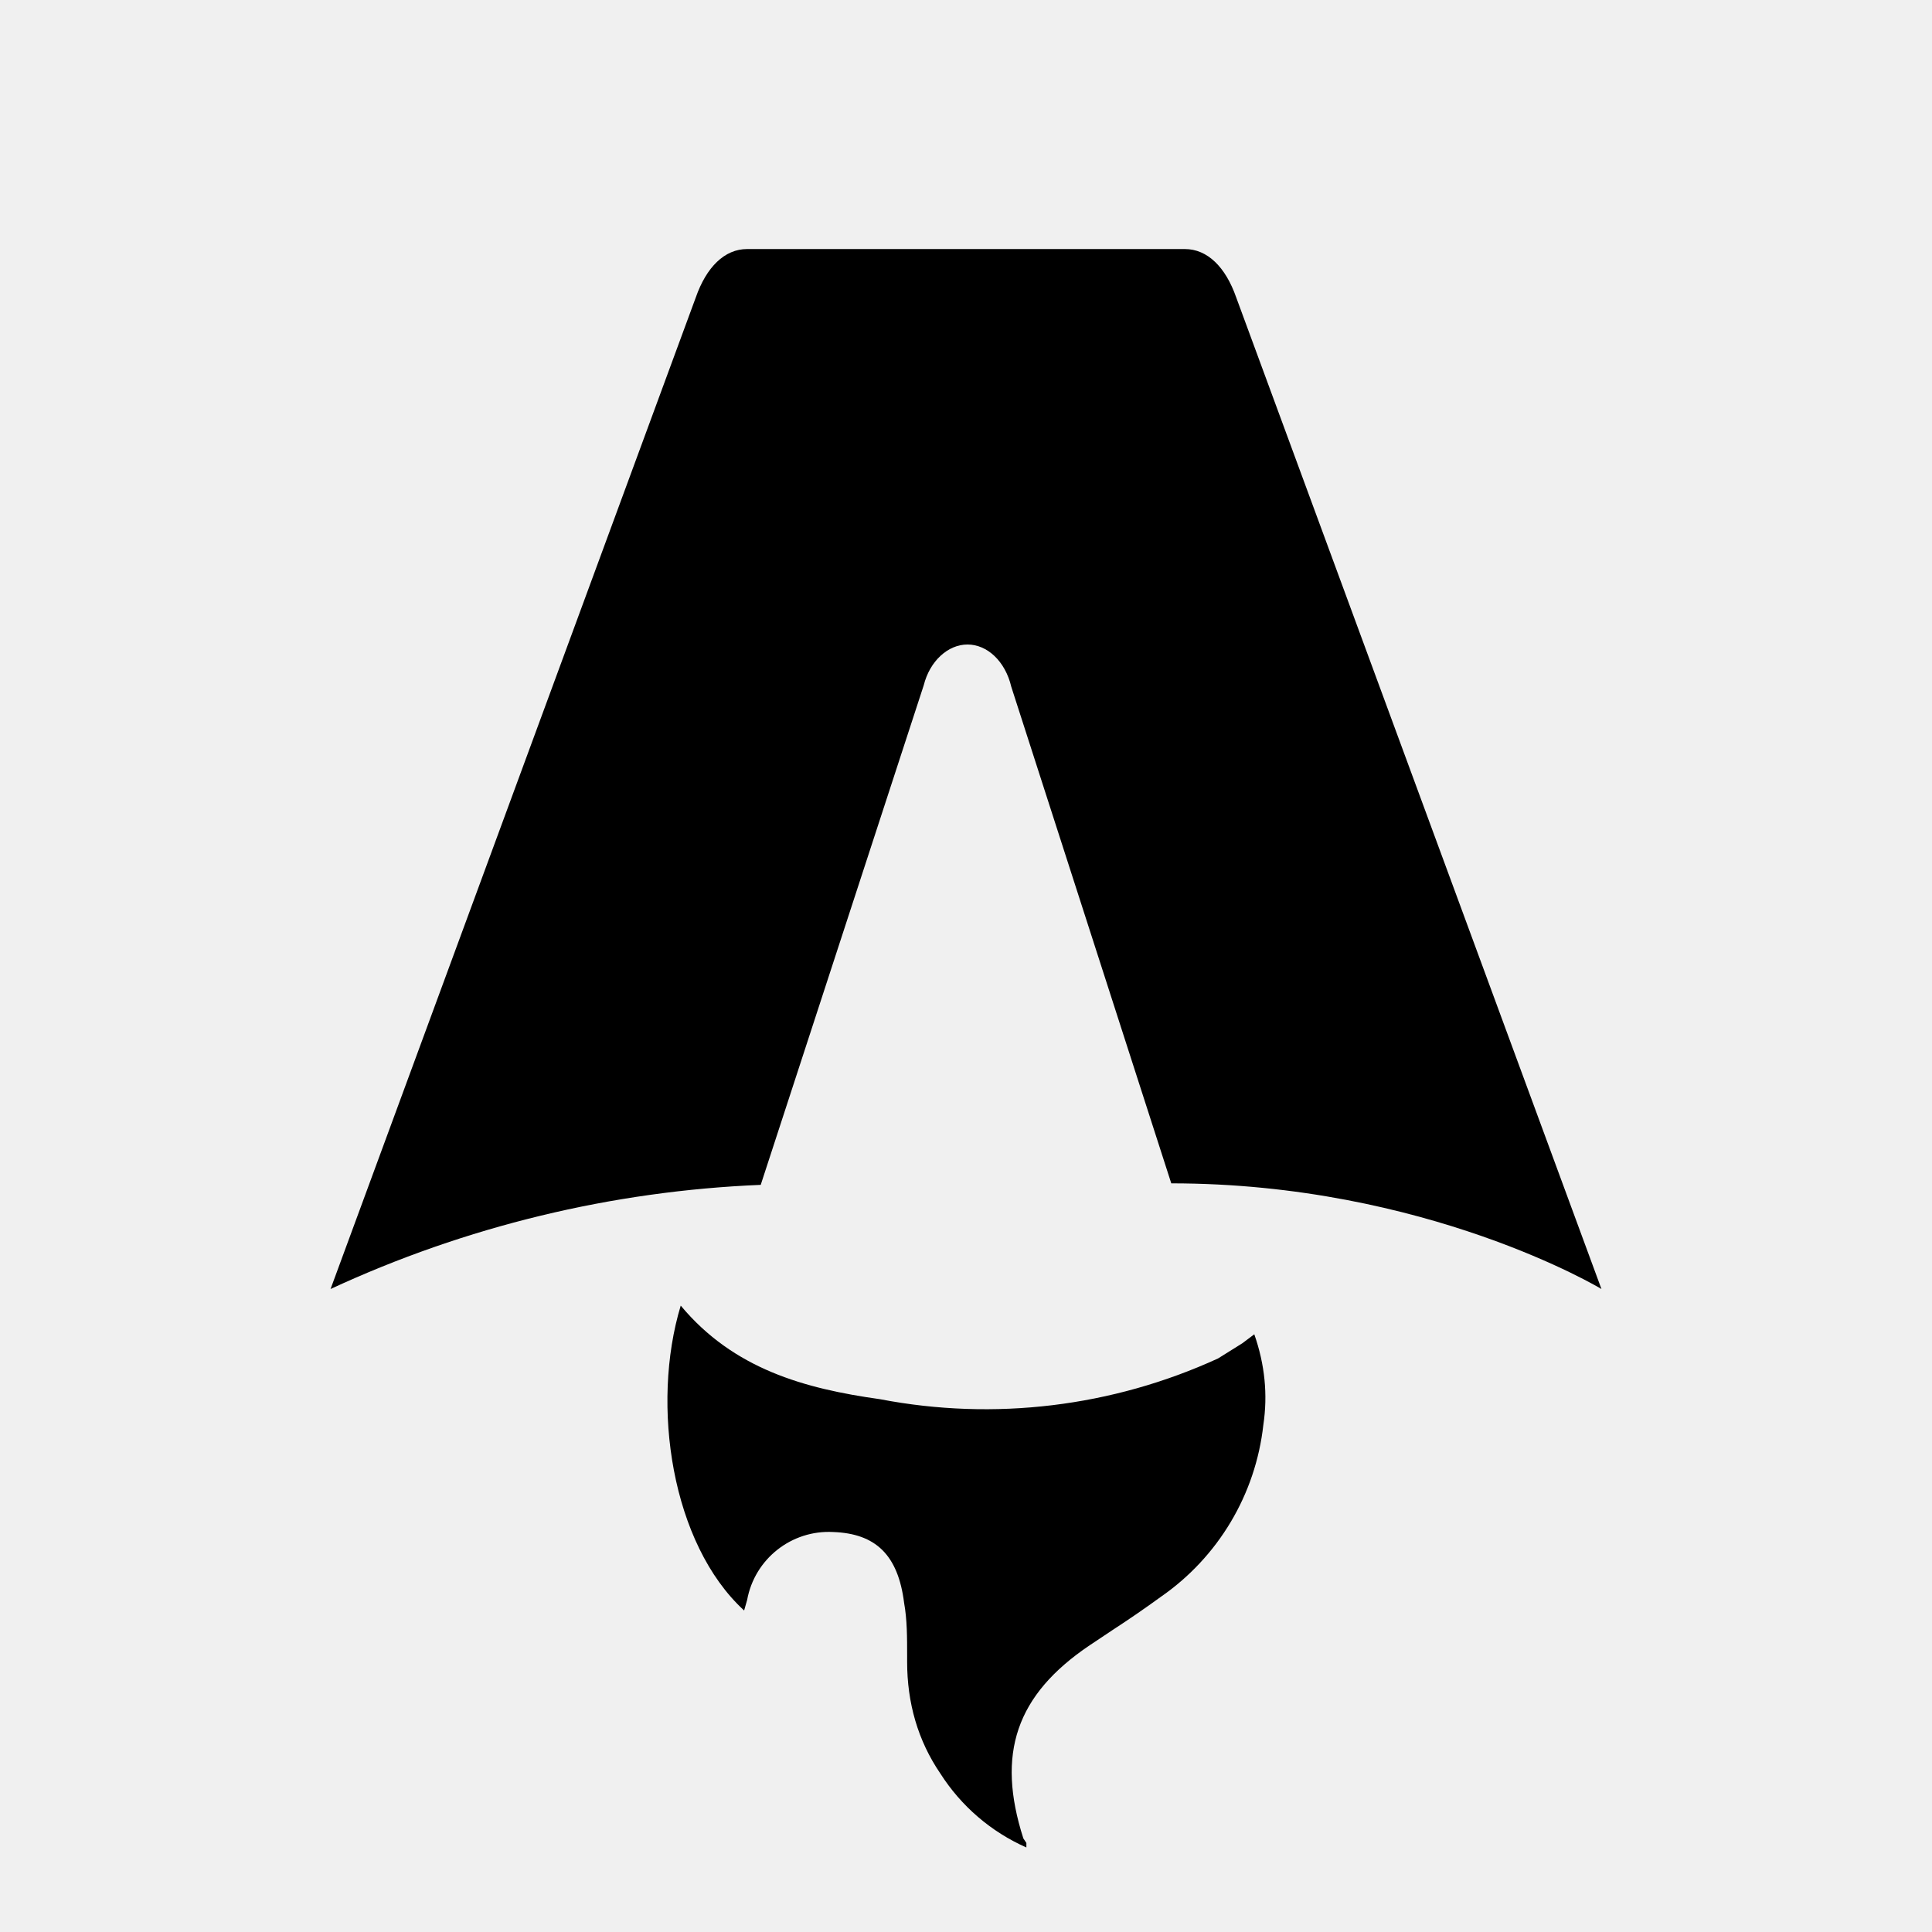
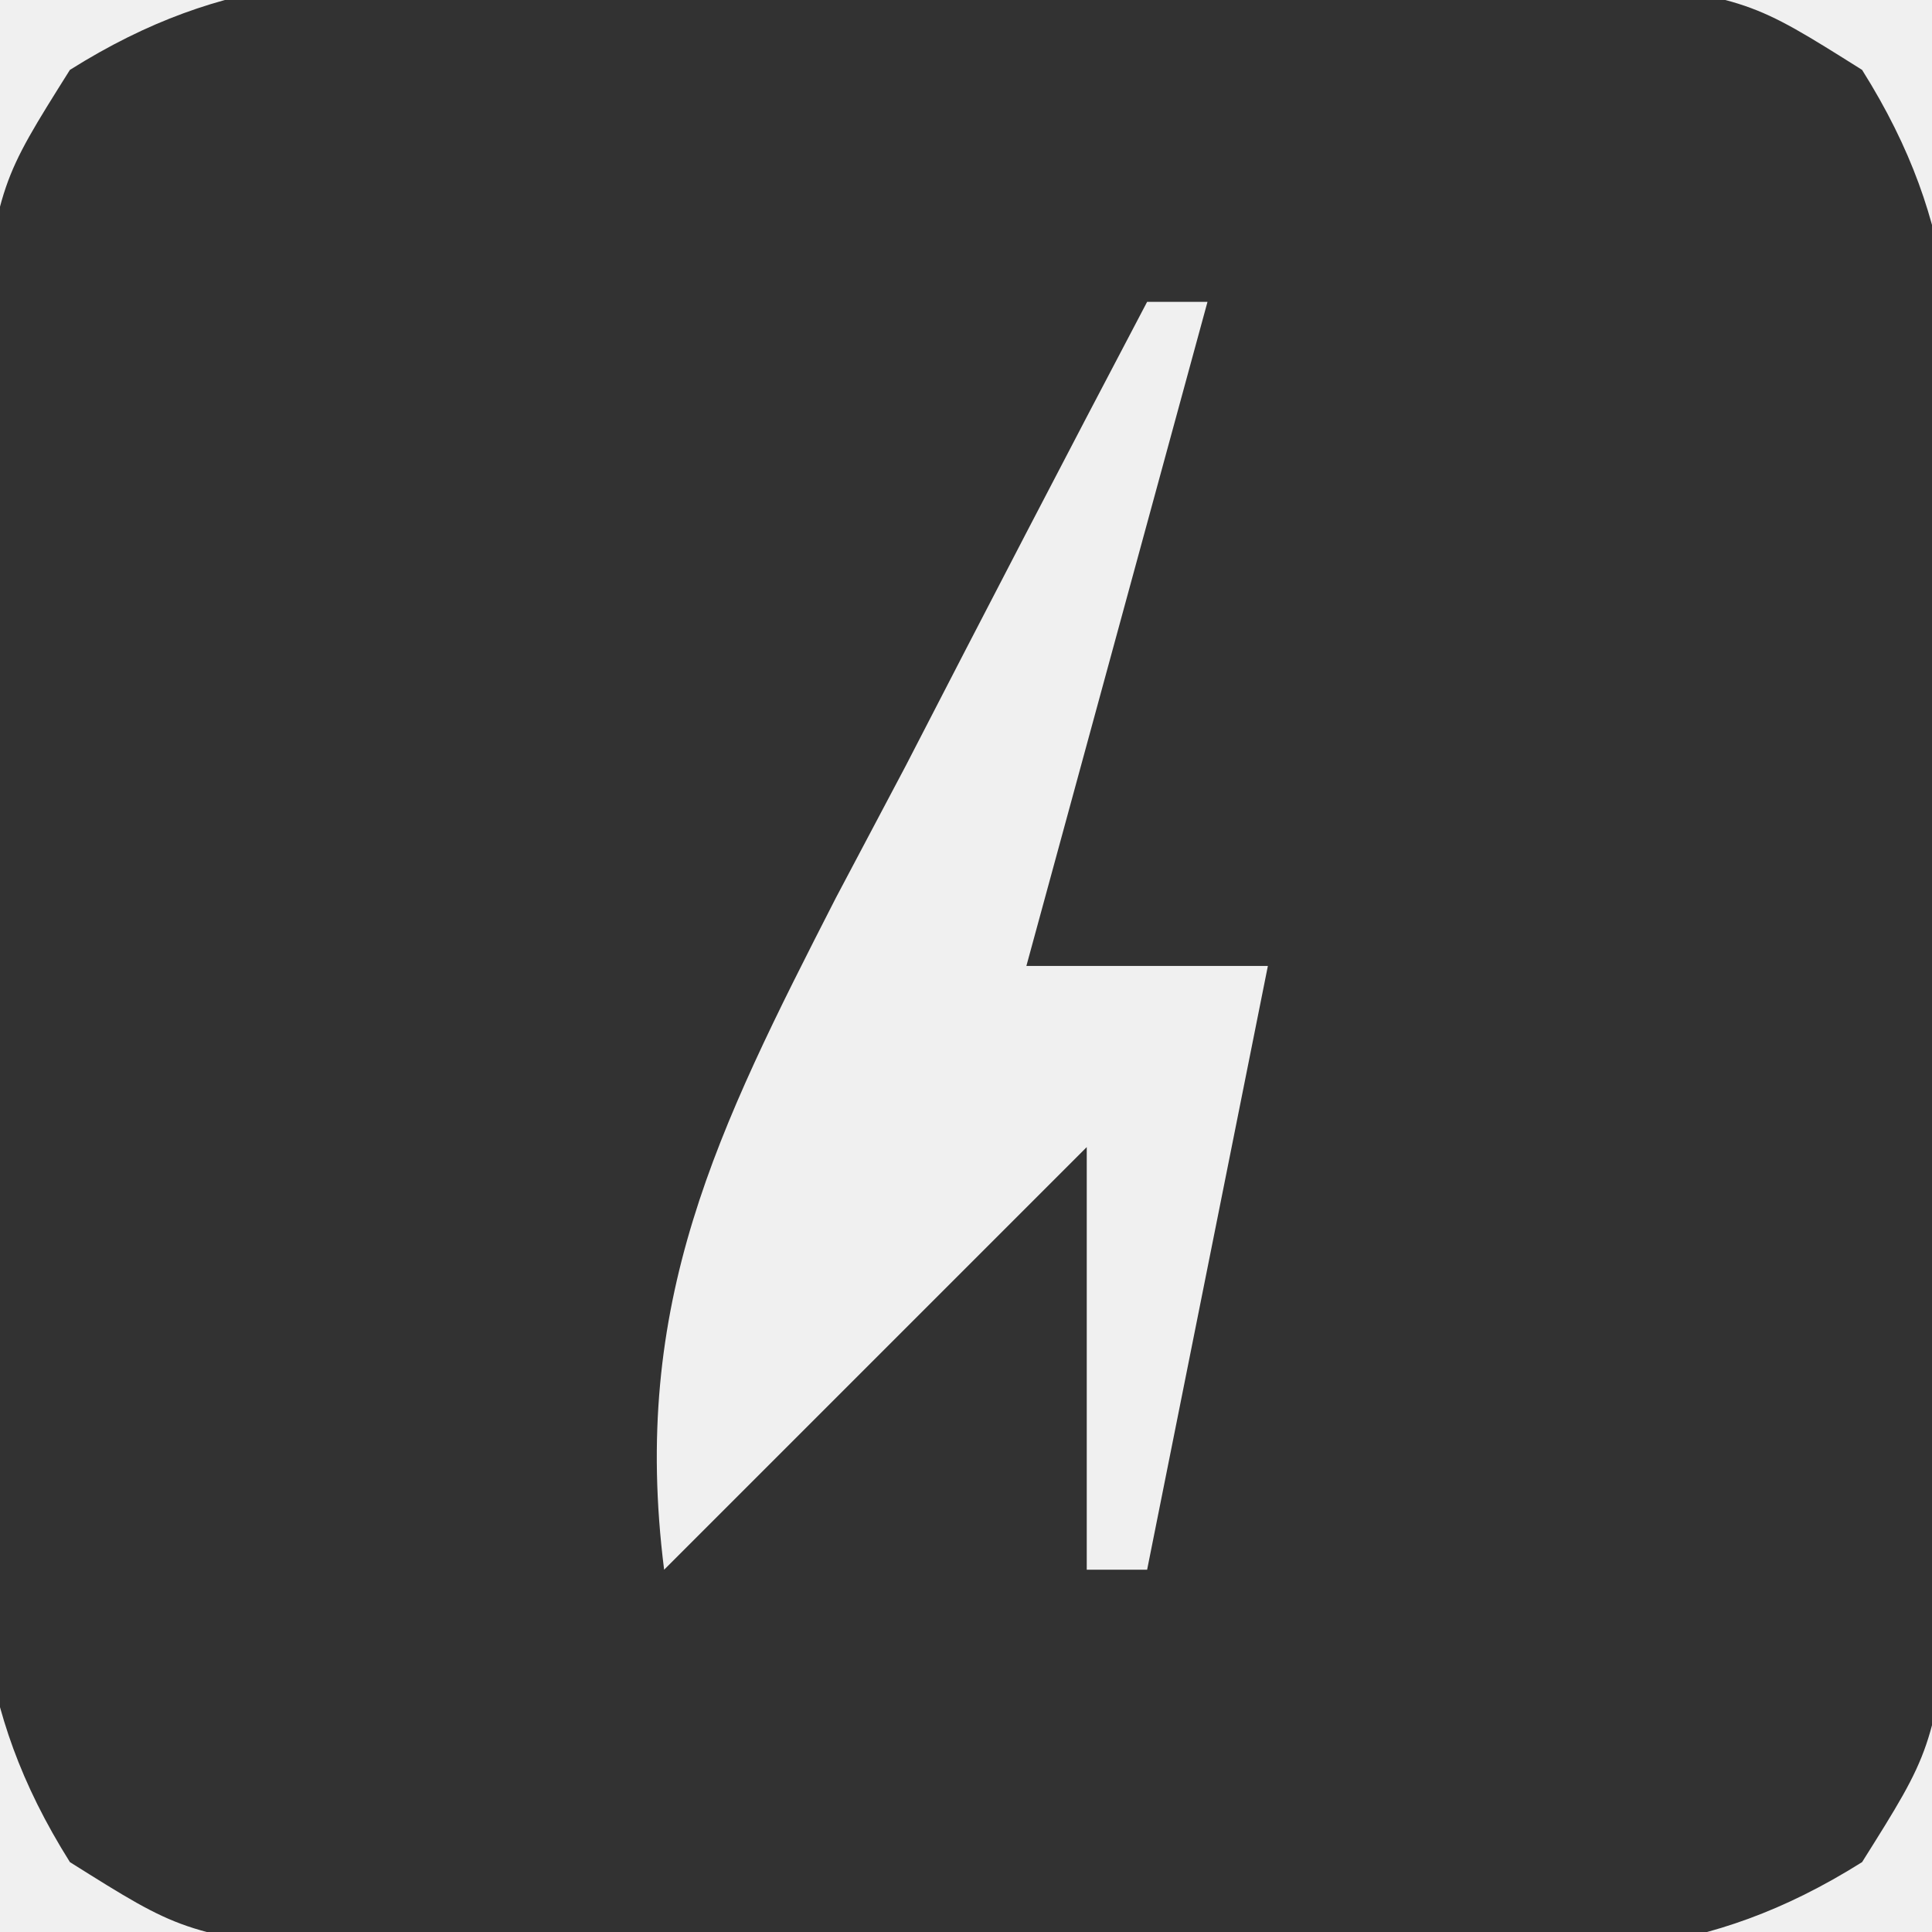
- <svg xmlns="http://www.w3.org/2000/svg" fill="none" viewBox="0 0 128 128">
-   <path d="M50.4 78.5a75.1 75.1 0 0 0-28.5 6.9l24.2-65.7c.7-2 1.9-3.2 3.4-3.2h29c1.5 0 2.7 1.2 3.4 3.2l24.2 65.7s-11.6-7-28.5-7L67 45.5c-.4-1.7-1.6-2.8-2.9-2.8-1.3 0-2.5 1.1-2.9 2.7L50.4 78.5Zm-1.1 28.2Zm-4.2-20.2c-2 6.6-.6 15.8 4.2 20.2a17.5 17.5 0 0 1 .2-.7 5.5 5.5 0 0 1 5.7-4.5c2.8.1 4.3 1.5 4.7 4.7.2 1.1.2 2.3.2 3.5v.4c0 2.7.7 5.2 2.2 7.4a13 13 0 0 0 5.7 4.9v-.3l-.2-.3c-1.8-5.6-.5-9.5 4.4-12.8l1.5-1a73 73 0 0 0 3.2-2.2 16 16 0 0 0 6.8-11.4c.3-2 .1-4-.6-6l-.8.6-1.6 1a37 37 0 0 1-22.4 2.7c-5-.7-9.7-2-13.2-6.2Z" />
-   <style>
-         path { fill: #000; }
-         @media (prefers-color-scheme: dark) {
-             path { fill: #FFF; }
-         }
-     </style>
+ <svg xmlns="http://www.w3.org/2000/svg" version="1.1" width="32" height="32">
+   <path d="M0 0 C1.15 -0.004 2.3 -0.008 3.484 -0.012 C4.686 -0 5.887 0.011 7.125 0.023 C8.326 0.012 9.528 0 10.766 -0.012 C12.49 -0.006 12.49 -0.006 14.25 0 C15.832 0.005 15.832 0.005 17.445 0.01 C20.125 0.398 20.125 0.398 21.967 1.556 C23.615 4.178 23.514 6.191 23.523 9.273 C23.529 10.998 23.529 10.998 23.535 12.758 C23.524 13.959 23.512 15.161 23.5 16.398 C23.512 17.6 23.523 18.801 23.535 20.039 C23.531 21.189 23.527 22.339 23.523 23.523 C23.52 24.578 23.517 25.632 23.513 26.719 C23.125 29.398 23.125 29.398 21.967 31.241 C19.346 32.888 17.332 32.787 14.25 32.797 C13.1 32.801 11.95 32.805 10.766 32.809 C9.564 32.797 8.363 32.785 7.125 32.773 C5.924 32.785 4.722 32.797 3.484 32.809 C1.76 32.803 1.76 32.803 0 32.797 C-1.054 32.793 -2.109 32.79 -3.195 32.787 C-5.875 32.398 -5.875 32.398 -7.717 31.241 C-9.365 28.619 -9.264 26.606 -9.273 23.523 C-9.277 22.374 -9.281 21.224 -9.285 20.039 C-9.274 18.838 -9.262 17.636 -9.25 16.398 C-9.262 15.197 -9.273 13.996 -9.285 12.758 C-9.281 11.608 -9.277 10.458 -9.273 9.273 C-9.27 8.219 -9.267 7.165 -9.263 6.078 C-8.875 3.398 -8.875 3.398 -7.717 1.556 C-5.096 -0.091 -3.082 0.01 0 0 Z M10.125 5.398 C8.779 7.955 7.448 10.518 6.125 13.086 C5.743 13.807 5.362 14.528 4.969 15.271 C3.009 19.104 1.566 21.972 2.125 26.398 C2.538 25.986 2.95 25.573 3.375 25.148 C5.292 23.232 7.208 21.315 9.125 19.398 C9.125 21.708 9.125 24.018 9.125 26.398 C9.455 26.398 9.785 26.398 10.125 26.398 C10.785 23.098 11.445 19.798 12.125 16.398 C10.805 16.398 9.485 16.398 8.125 16.398 C9.115 12.768 10.105 9.138 11.125 5.398 C10.795 5.398 10.465 5.398 10.125 5.398 Z " fill="#323232" transform="translate(8.875,-0.3984375)" />
</svg>
